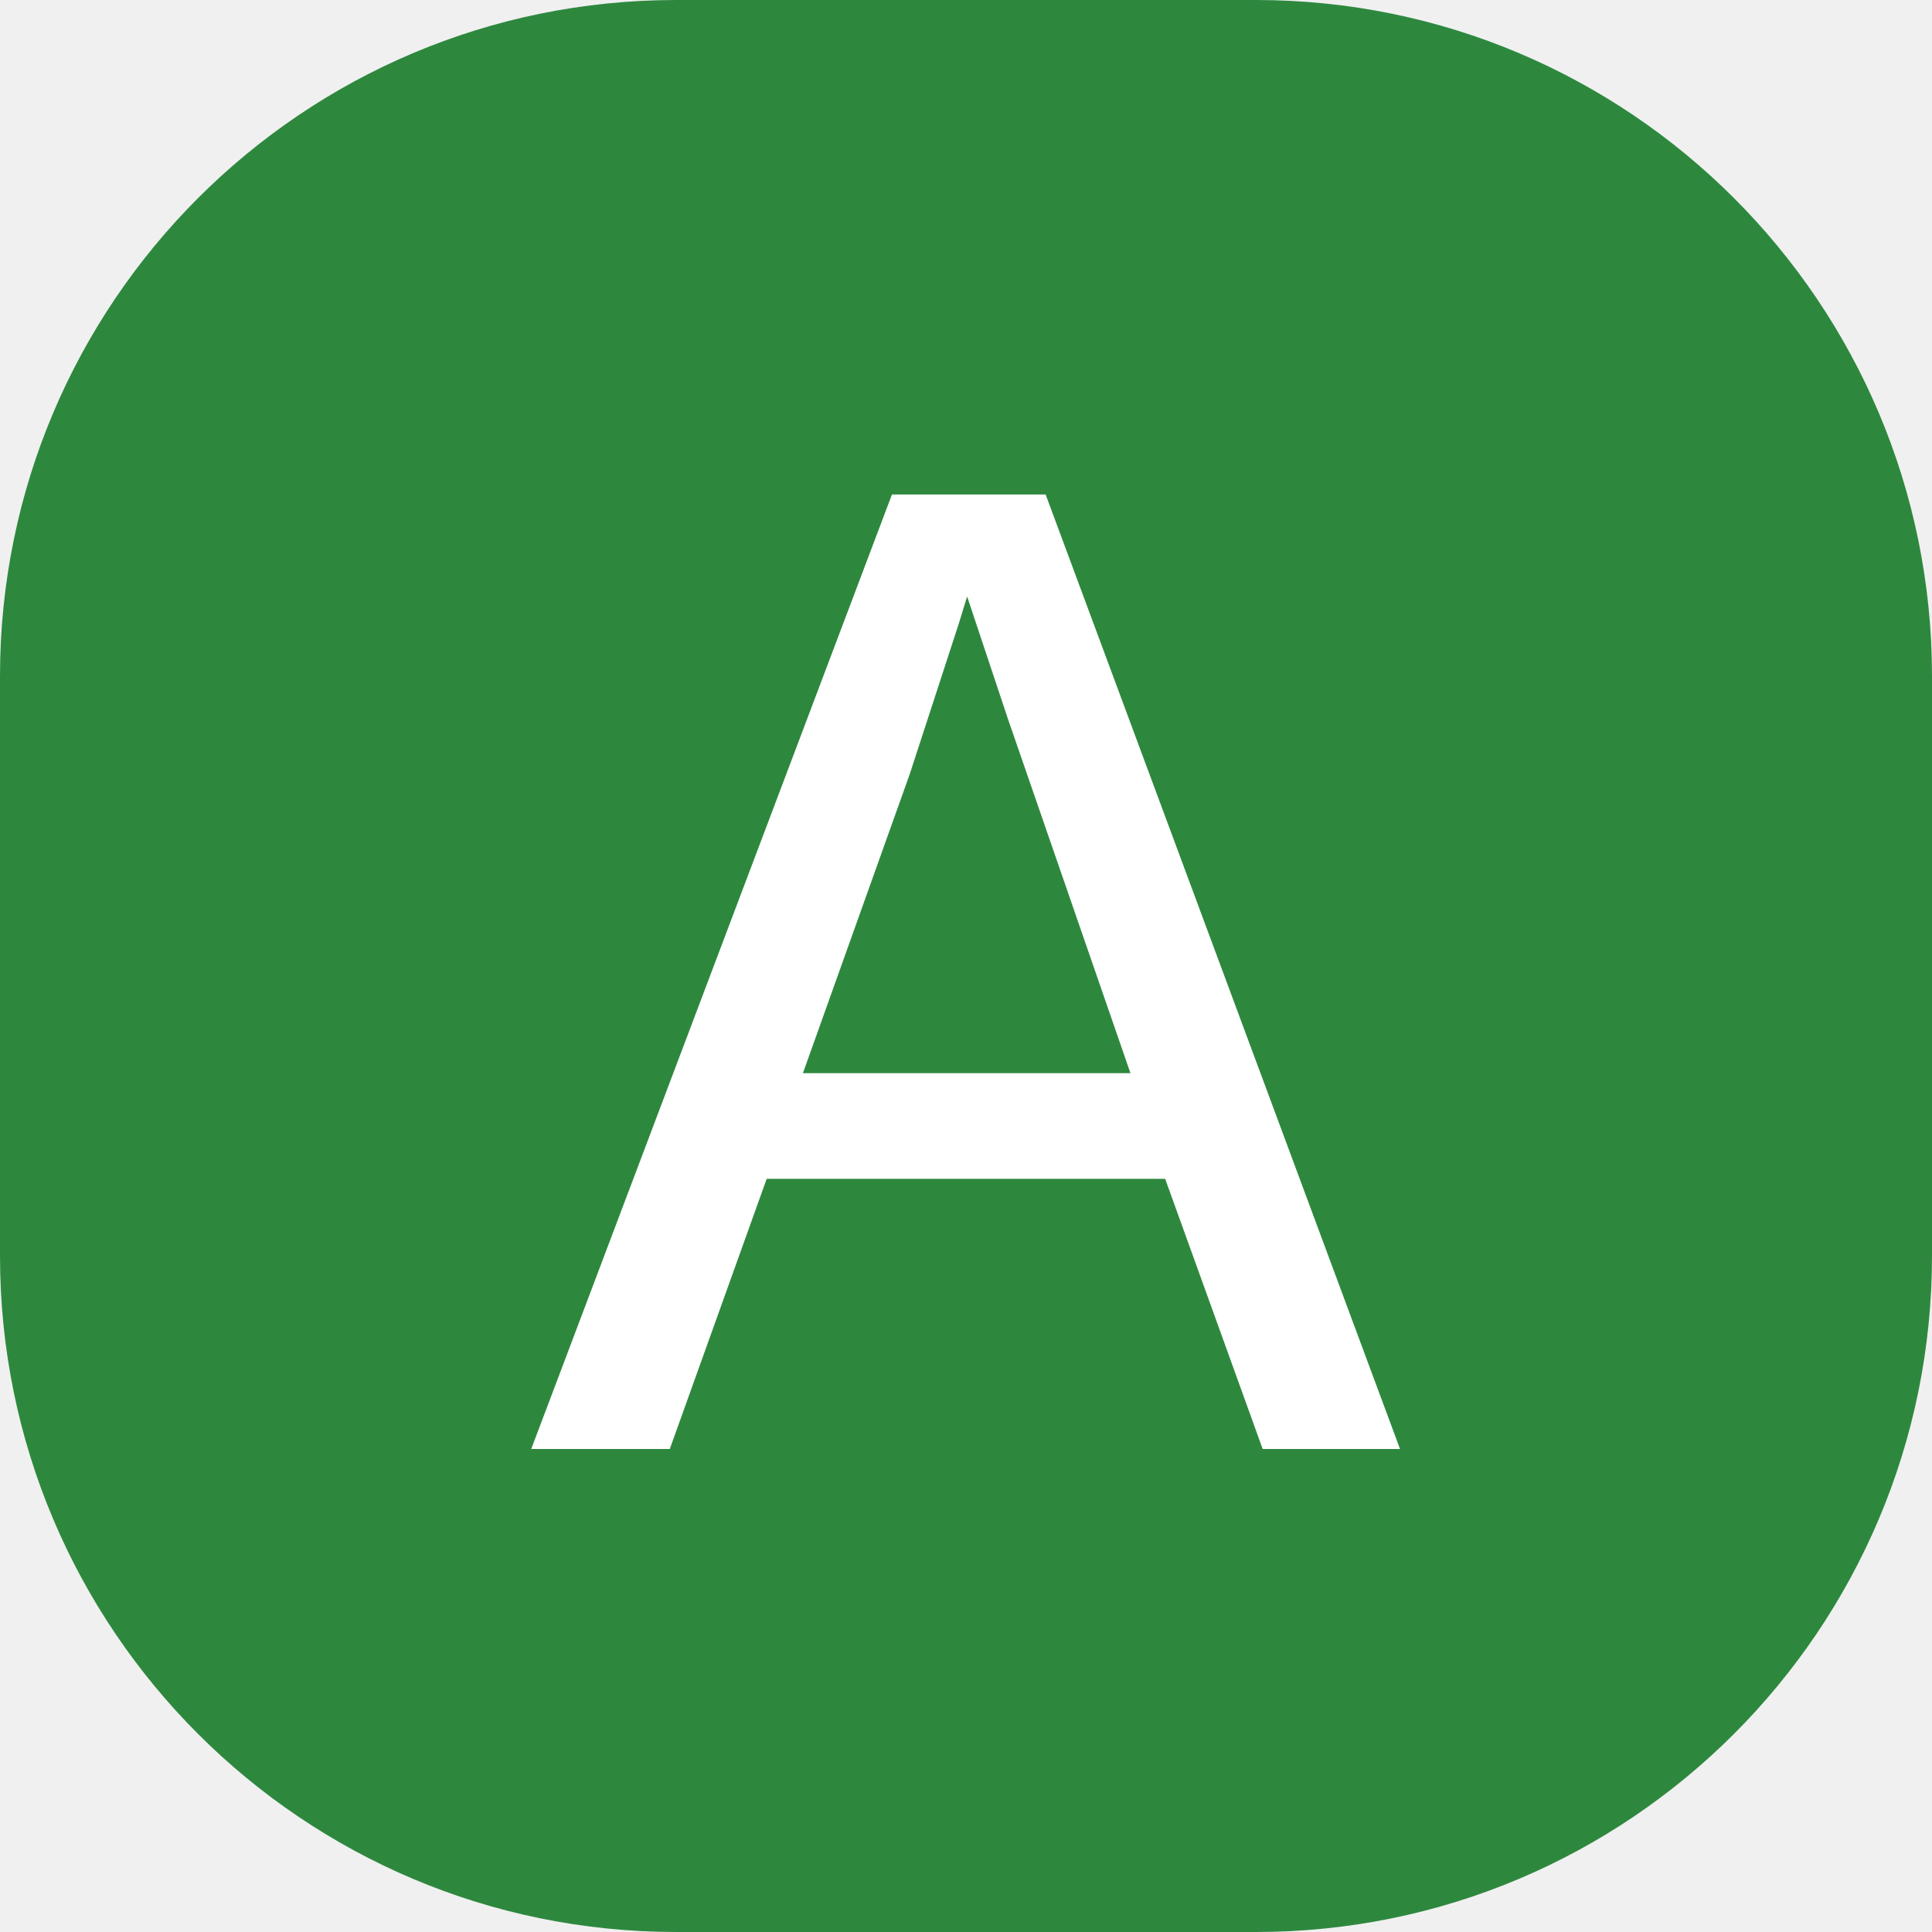
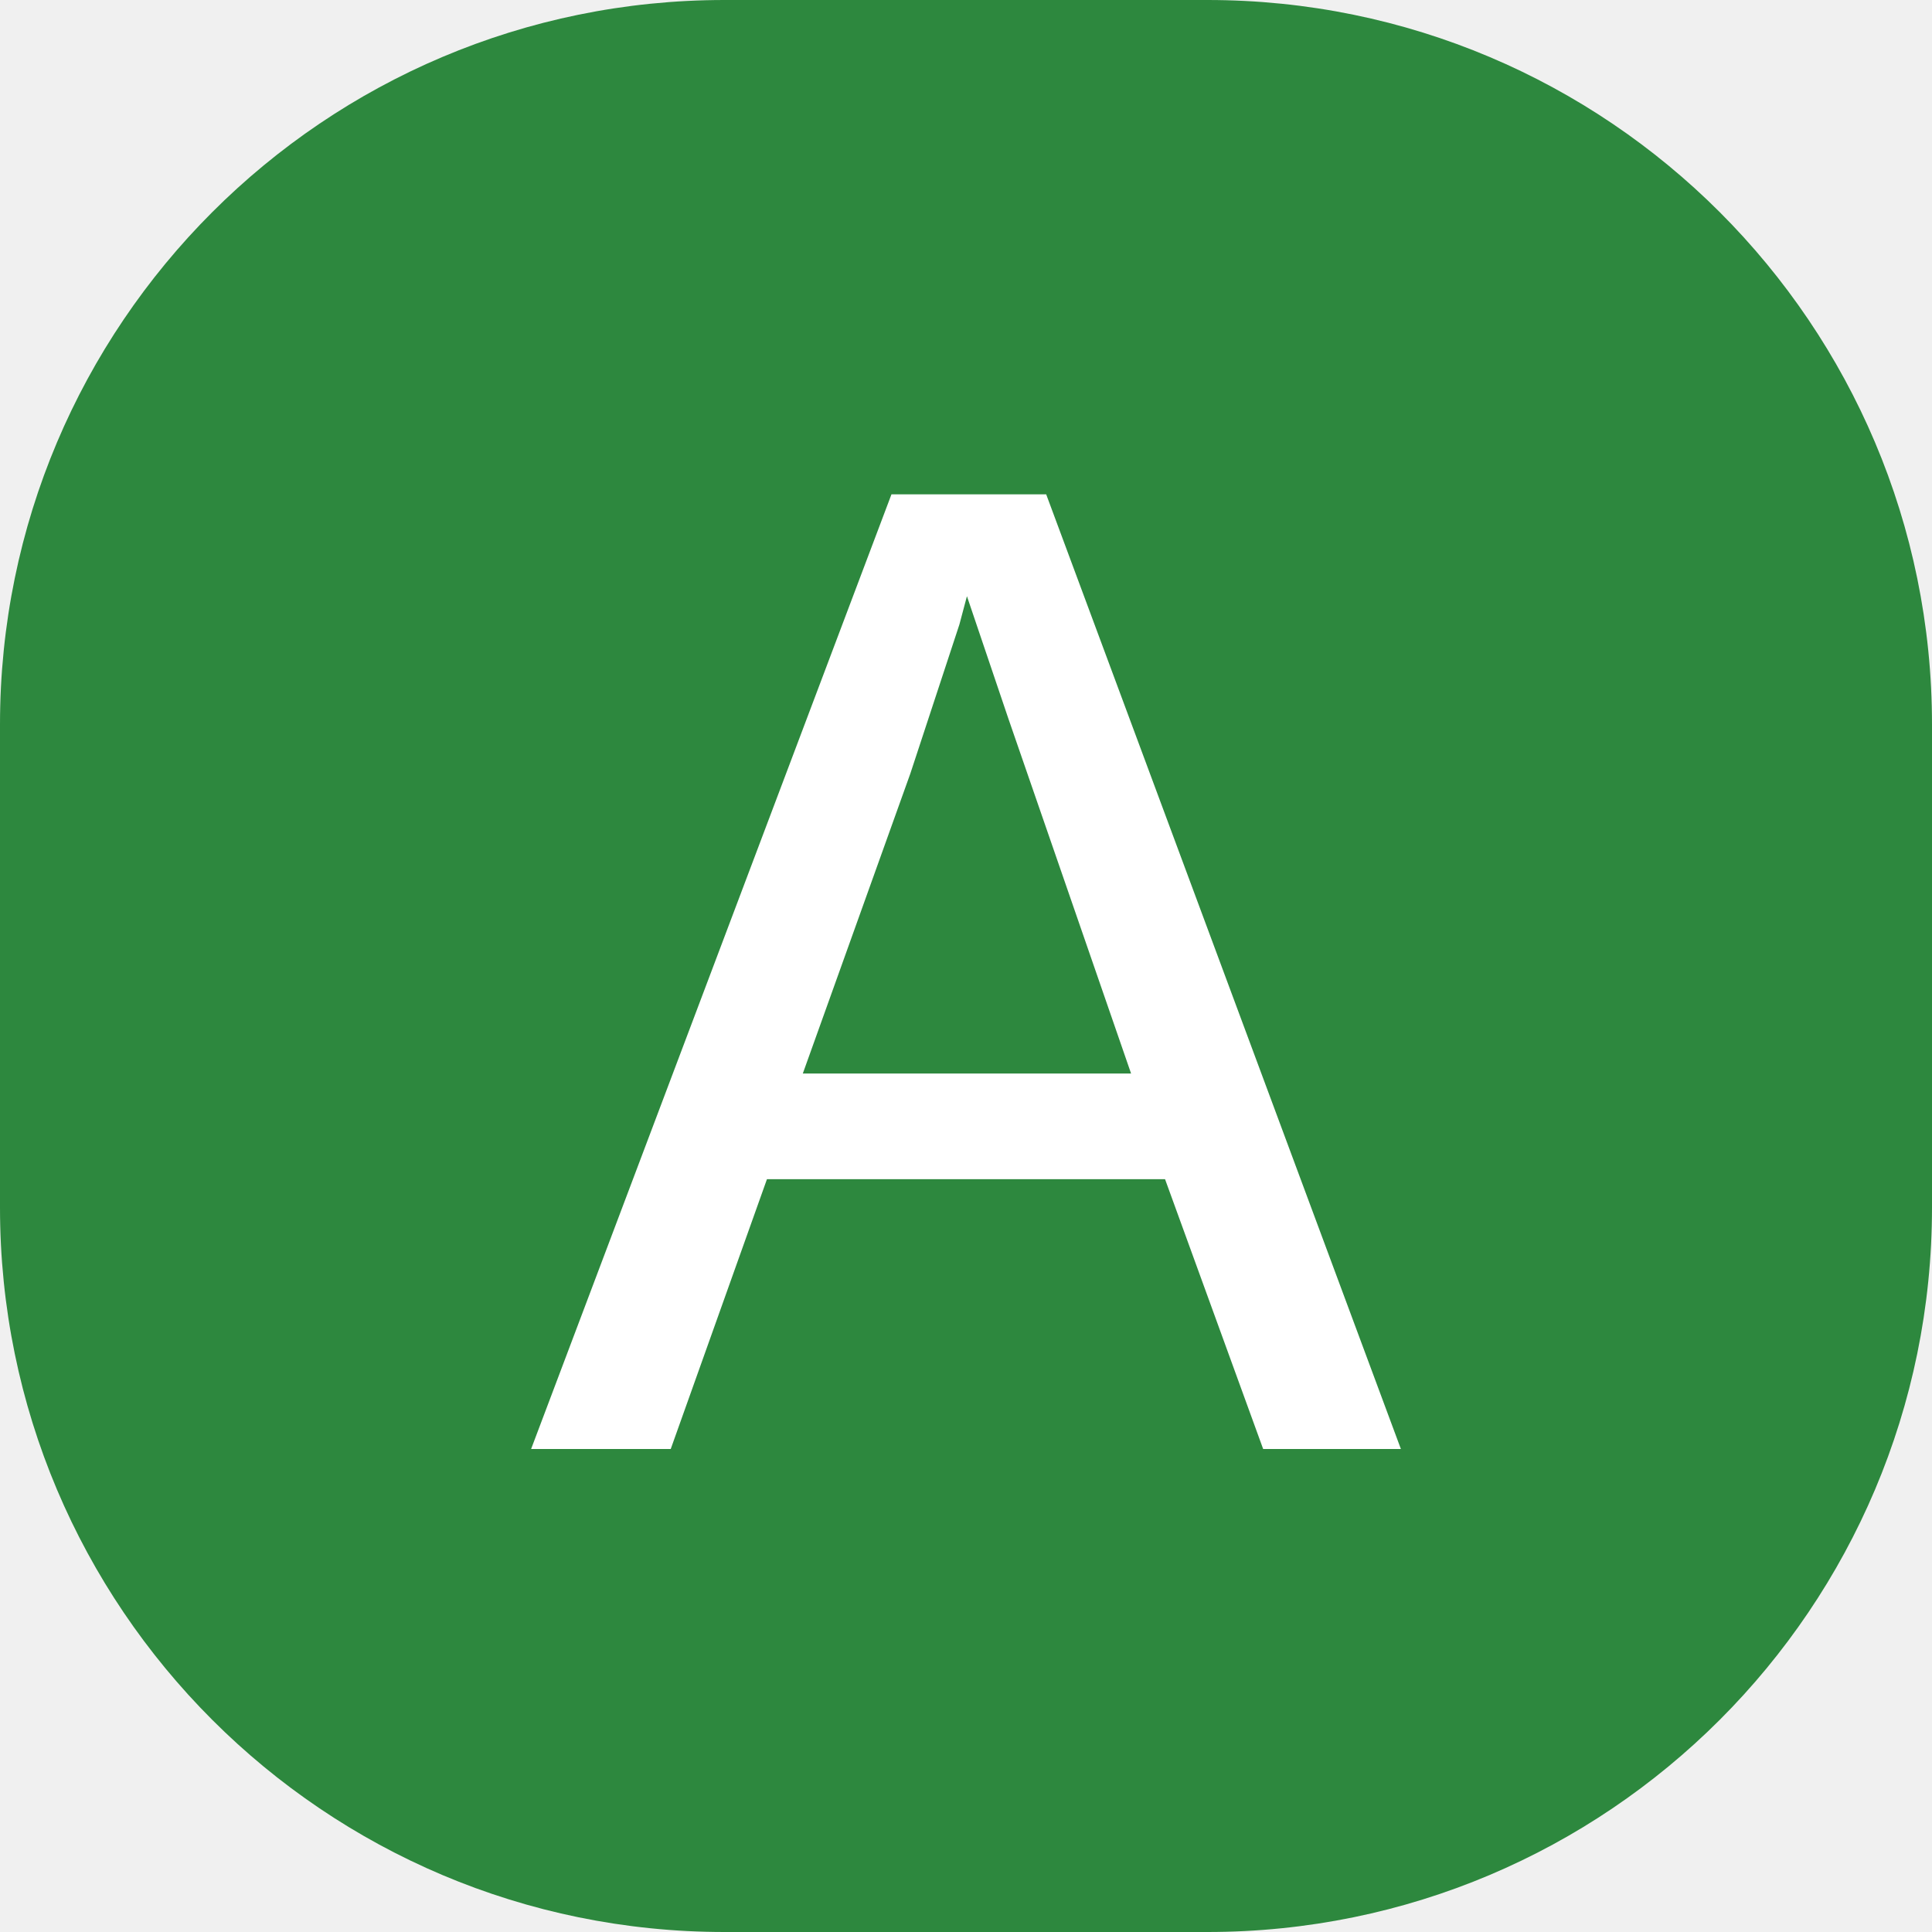
- <svg xmlns="http://www.w3.org/2000/svg" width="14px" height="14px" viewBox="0 0 100 100">
-   <rect fill="#2d883e" x="0" y="0" width="100" height="100" rx="35" ry="35" />
-   <text x="50" y="75" font-size="75" text-anchor="middle" style="font-family: Menlo, Monaco, Consolas, &quot;Droid Sans Mono&quot;, &quot;Inconsolata&quot;, &quot;Courier New&quot;, monospace, &quot;Droid Sans Fallback&quot;;" fill="white">
-     A
-   </text>
+ <svg xmlns="http://www.w3.org/2000/svg" viewBox="0 0 16 16">
+   <rect width="16" height="16" x="0" y="0" fill="#2d883e" rx="6" ry="6" />
+   <text x="8" y="12" fill="white" font-size="12" style="font-family:Menlo, Monaco, Consolas, &quot;Droid Sans Mono&quot;, &quot;Inconsolata&quot;, &quot;Courier New&quot;, monospace, &quot;Droid Sans Fallback&quot;" text-anchor="middle">
+         A
+     </text>
</svg>
